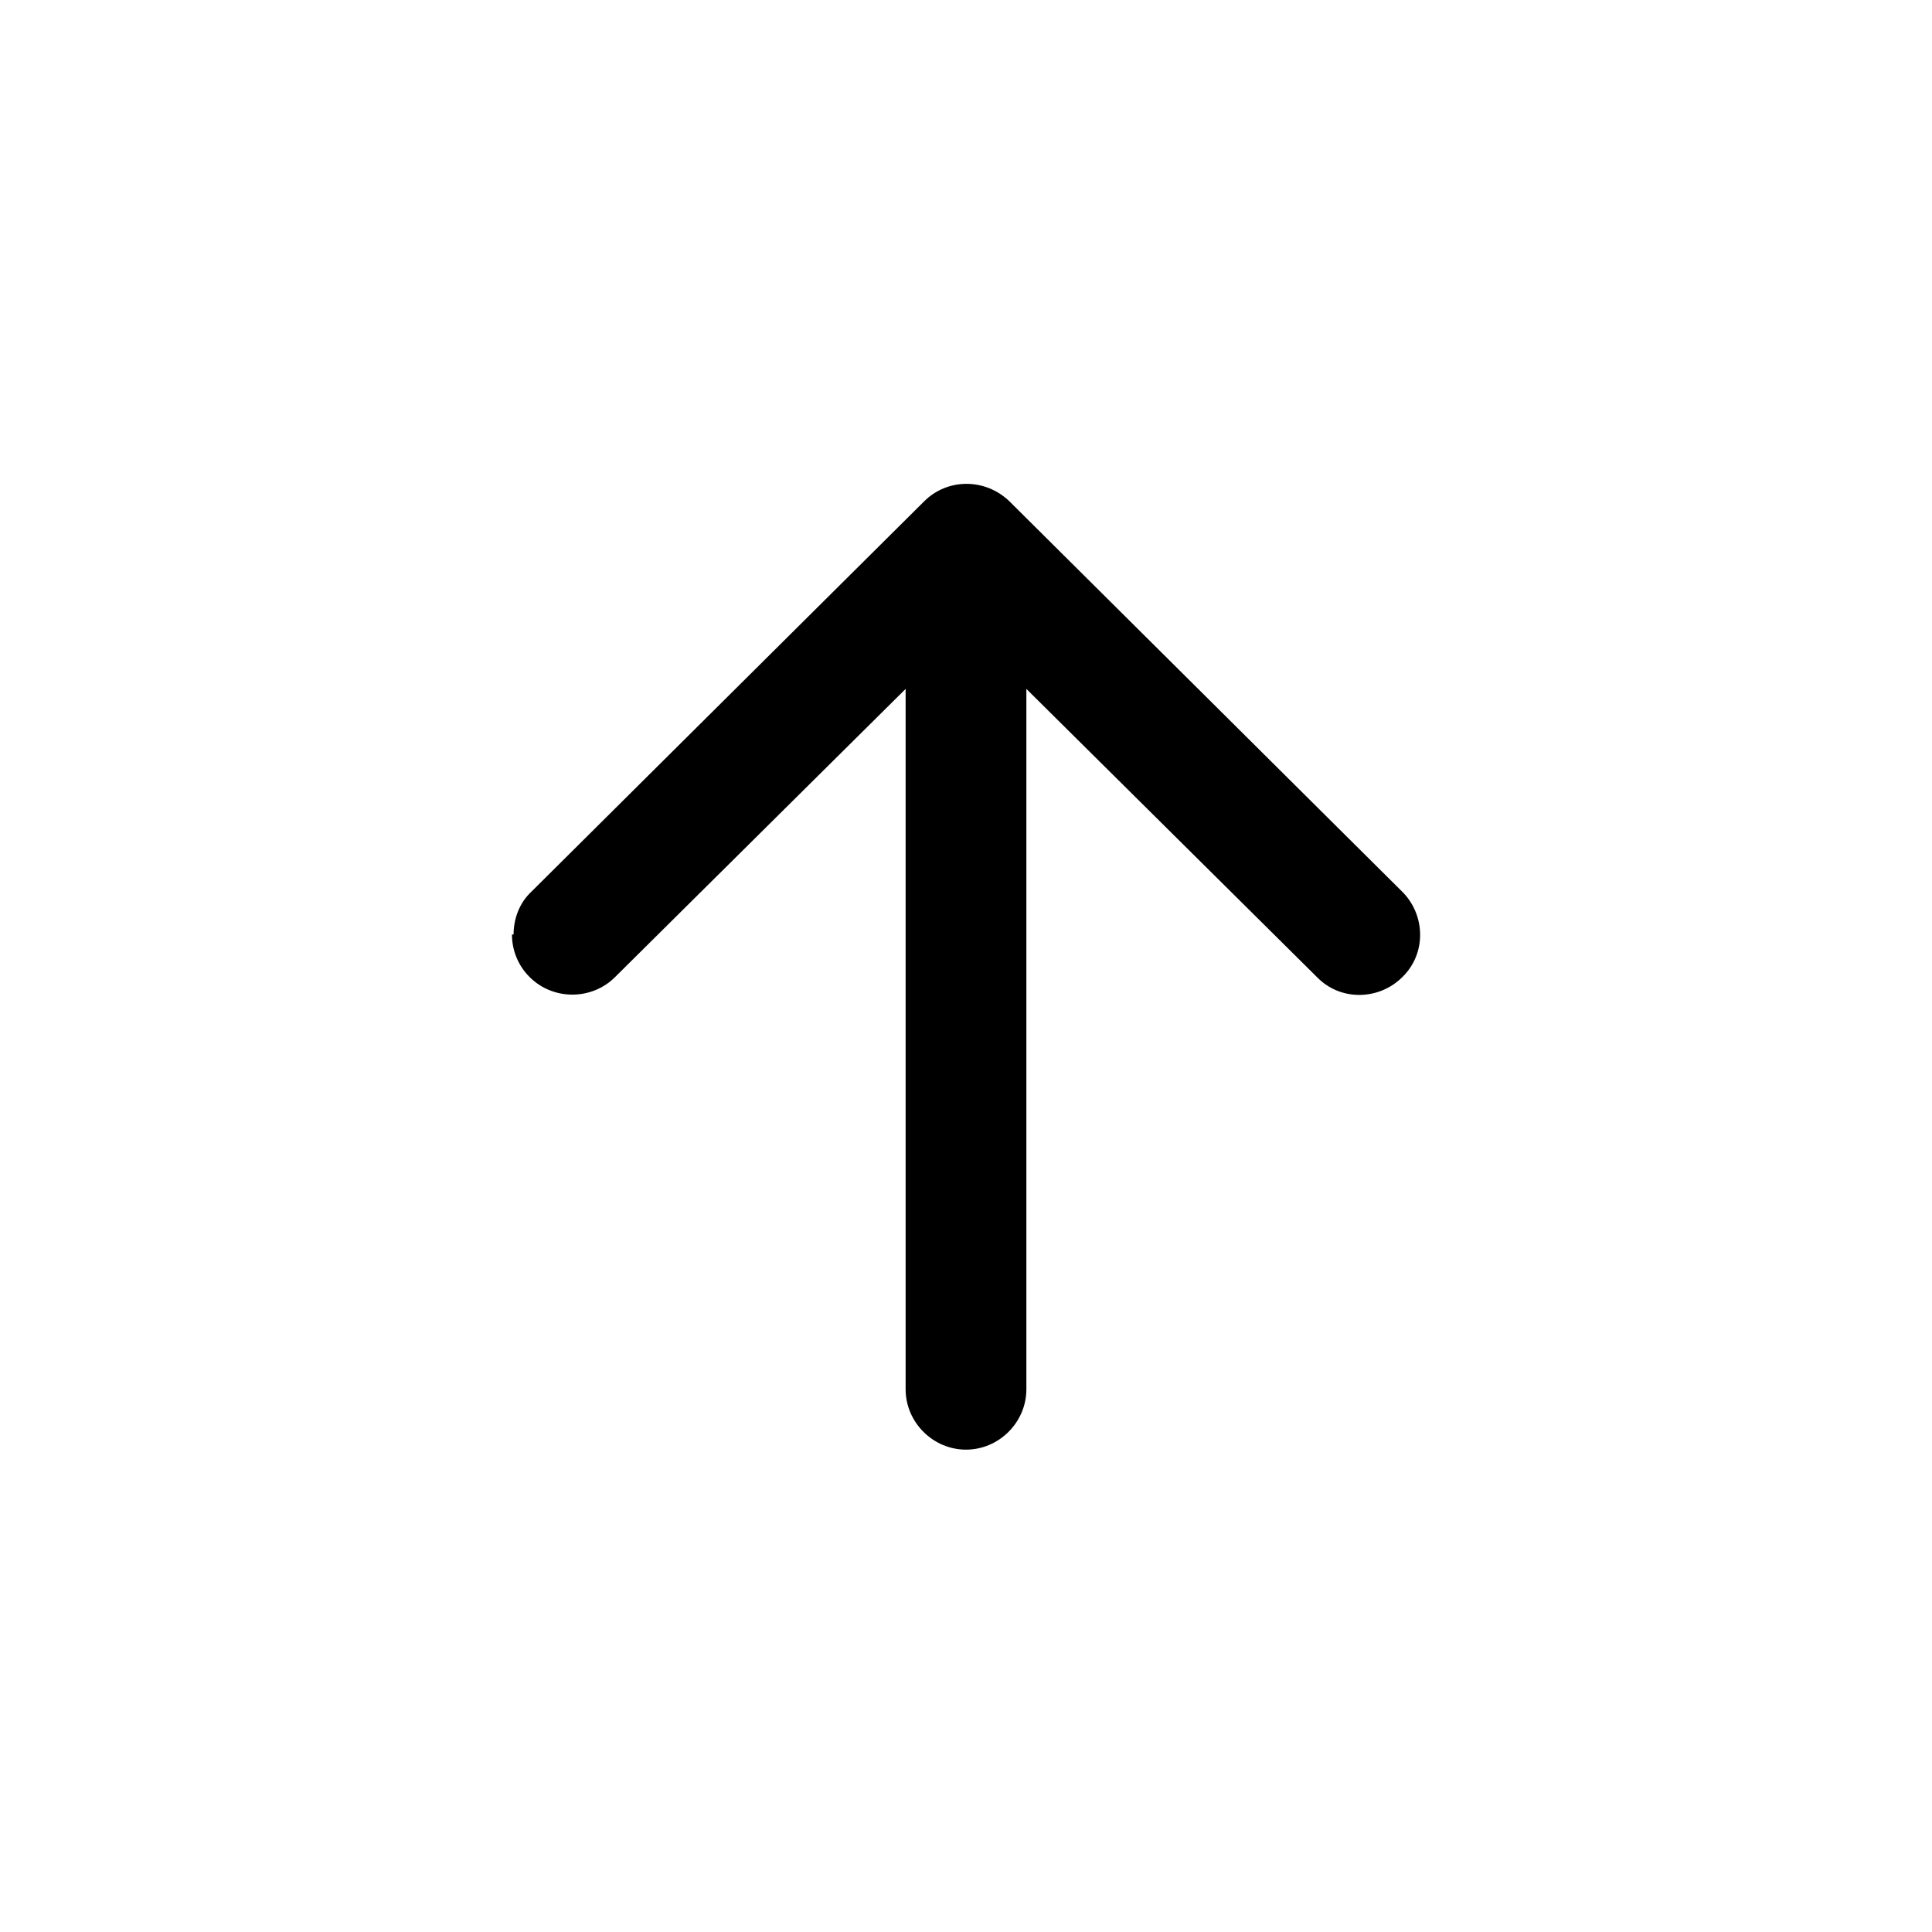
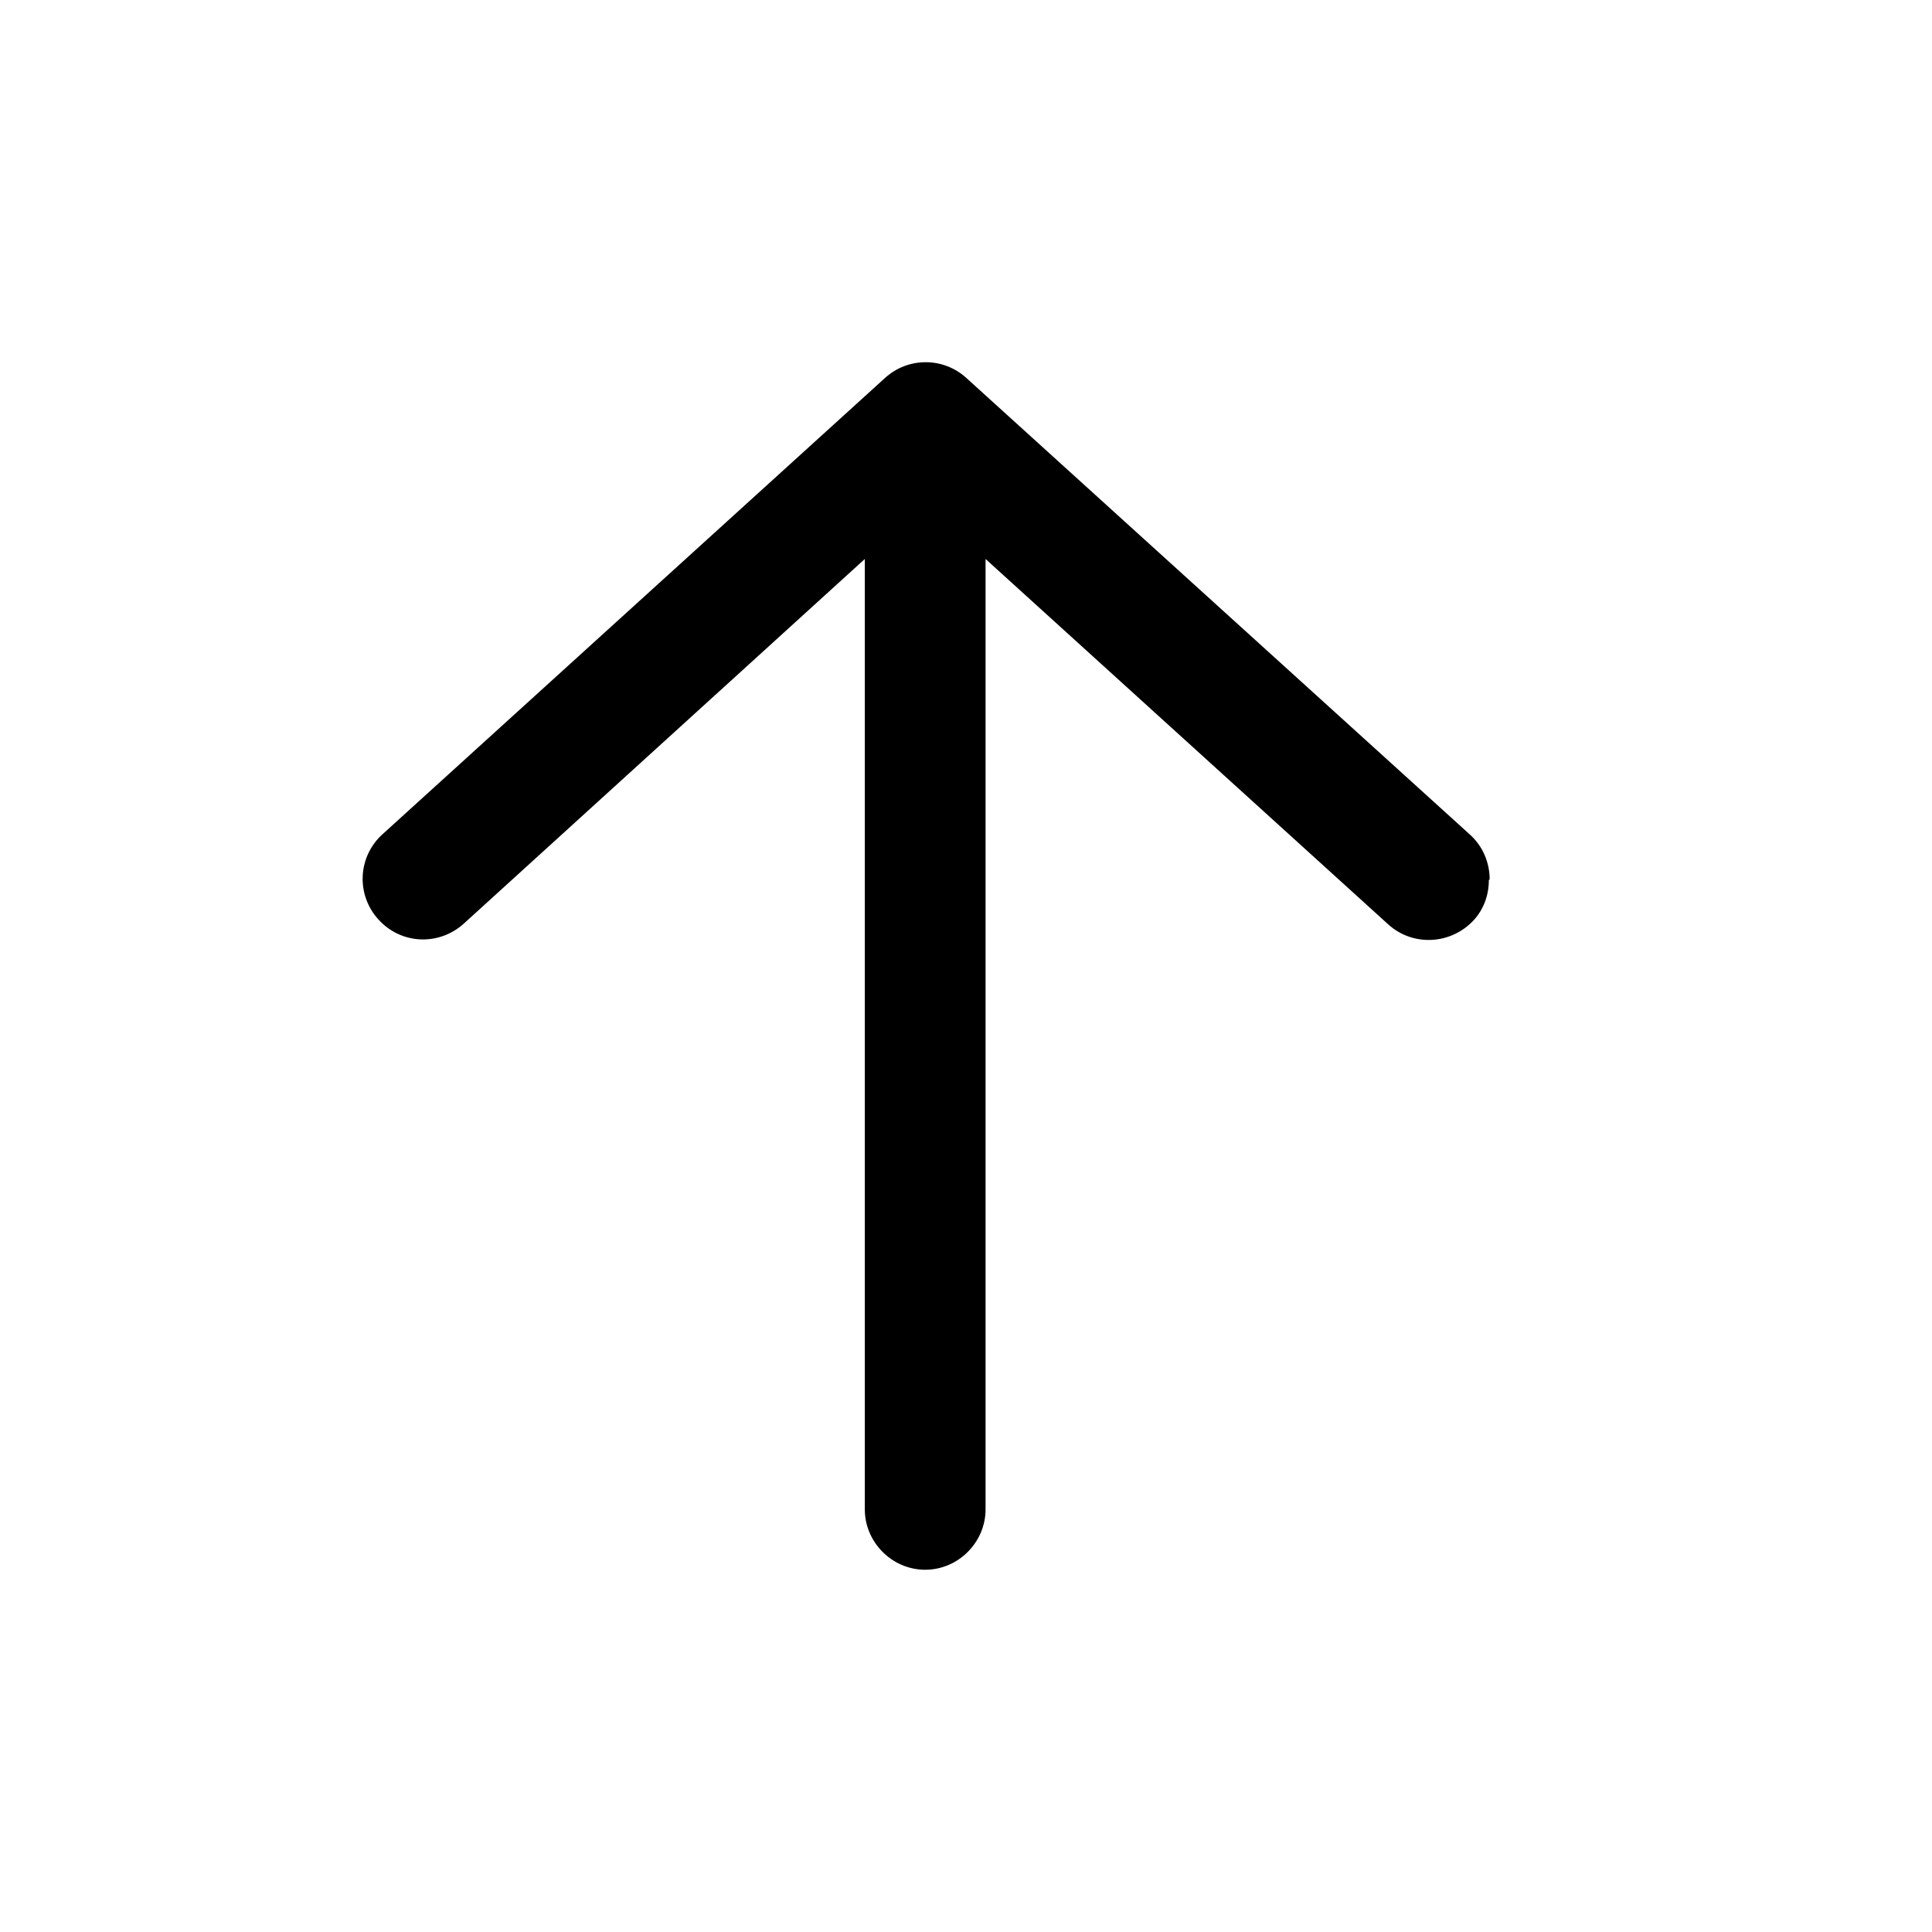
<svg viewBox="0 0 24 24">
-   <path fill="currentColor" d="M6.38 11.608c0-.19.07-.39.22-.53l4.88-4.85c.29-.29.76-.29 1.06 0l4.88 4.85c.29.29.3.77 0 1.06-.29.29-.77.3-1.06 0l-3.61-3.58v8.7c0 .41-.34.75-.75.75s-.75-.34-.75-.75v-8.7l-3.61 3.58c-.29.29-.77.29-1.06 0a.74.74 0 0 1-.22-.53z" />
+   <path fill="currentColor" d="M18.505 10.923c0-.2-.08-.41-.25-.56l-6.251-5.668a.75.75 0 0 0-1.01 0l-6.242 5.668a.746.746 0 0 0-.05 1.06c.28.31.75.33 1.06.05l4.981-4.529V18.75c0 .41.34.75.75.75s.75-.34.75-.75V6.944l5.002 4.539c.31.28.78.25 1.06-.05.13-.14.19-.32.19-.5z" />
</svg>
